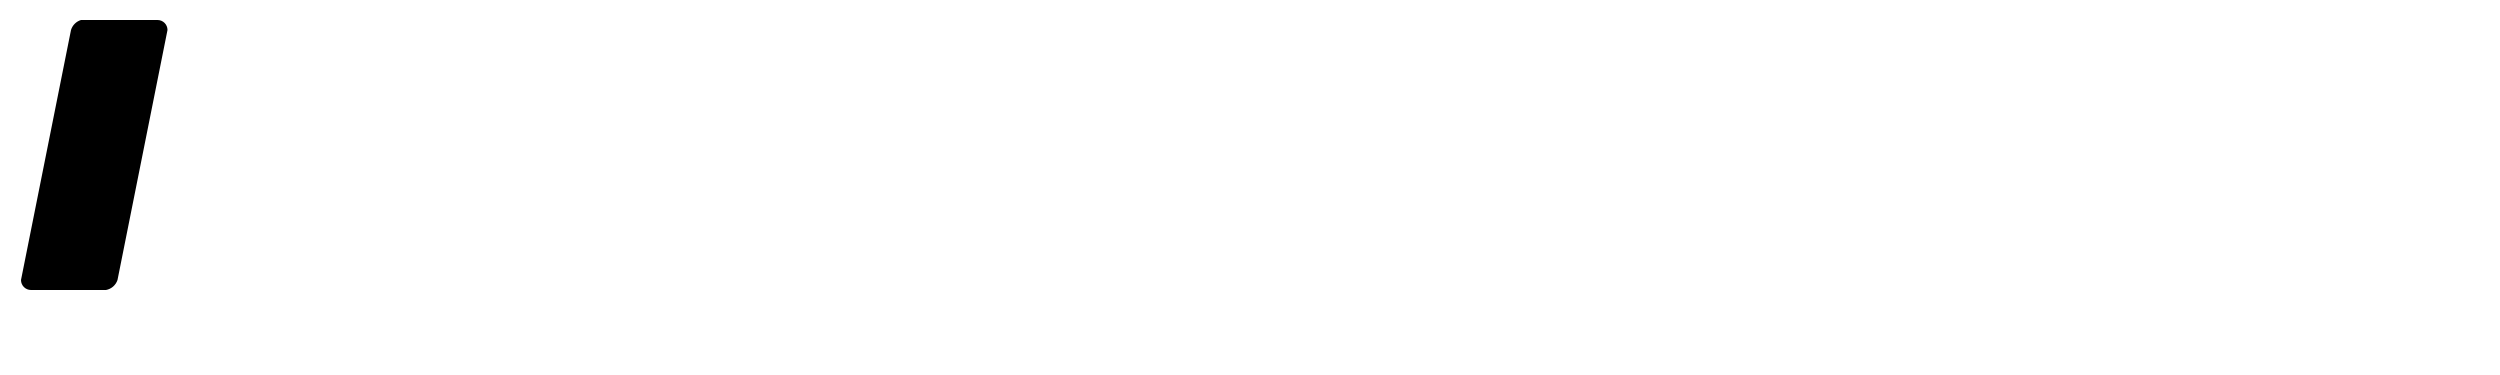
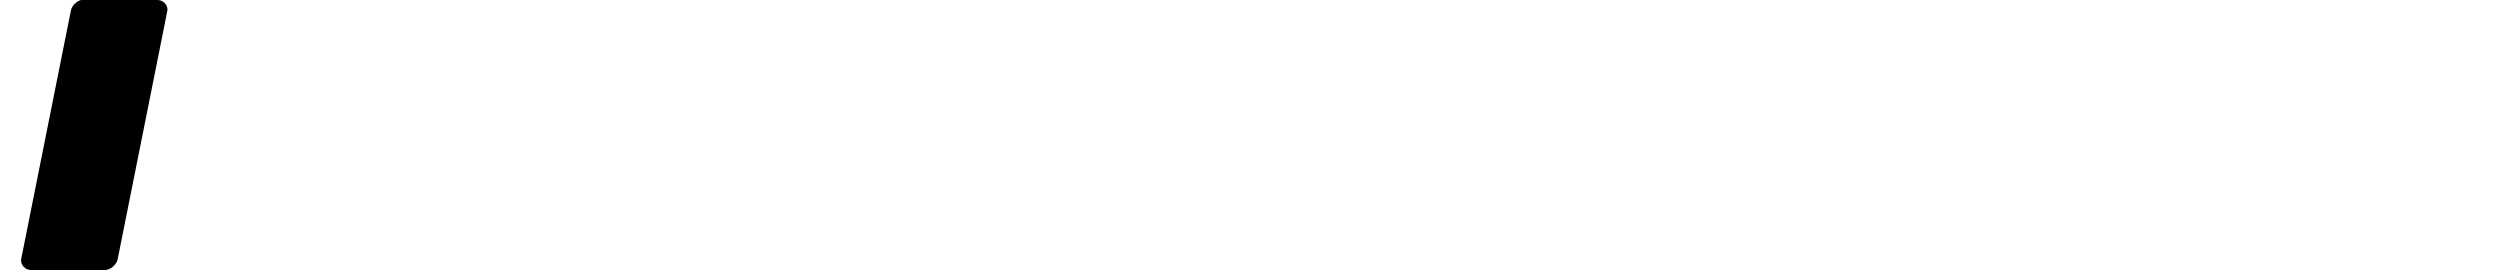
- <svg xmlns="http://www.w3.org/2000/svg" role="img" width="100%" height="auto" viewBox="-100 10 5000 750">
+ <svg xmlns="http://www.w3.org/2000/svg" role="img" width="100%" height="auto" viewBox="-100 50 5000 545">
  <path d="M200,50 l15,0 a20,20 0 0 1 20,20              l-100,500 a30,30 0 0 1 -23,20             l-150,0 a20,20 0 0 1 -20,-20             l100,-500 a30,30 0 0 1 20,-20" fill="black" stroke="" stroke-width="3" />
</svg>
